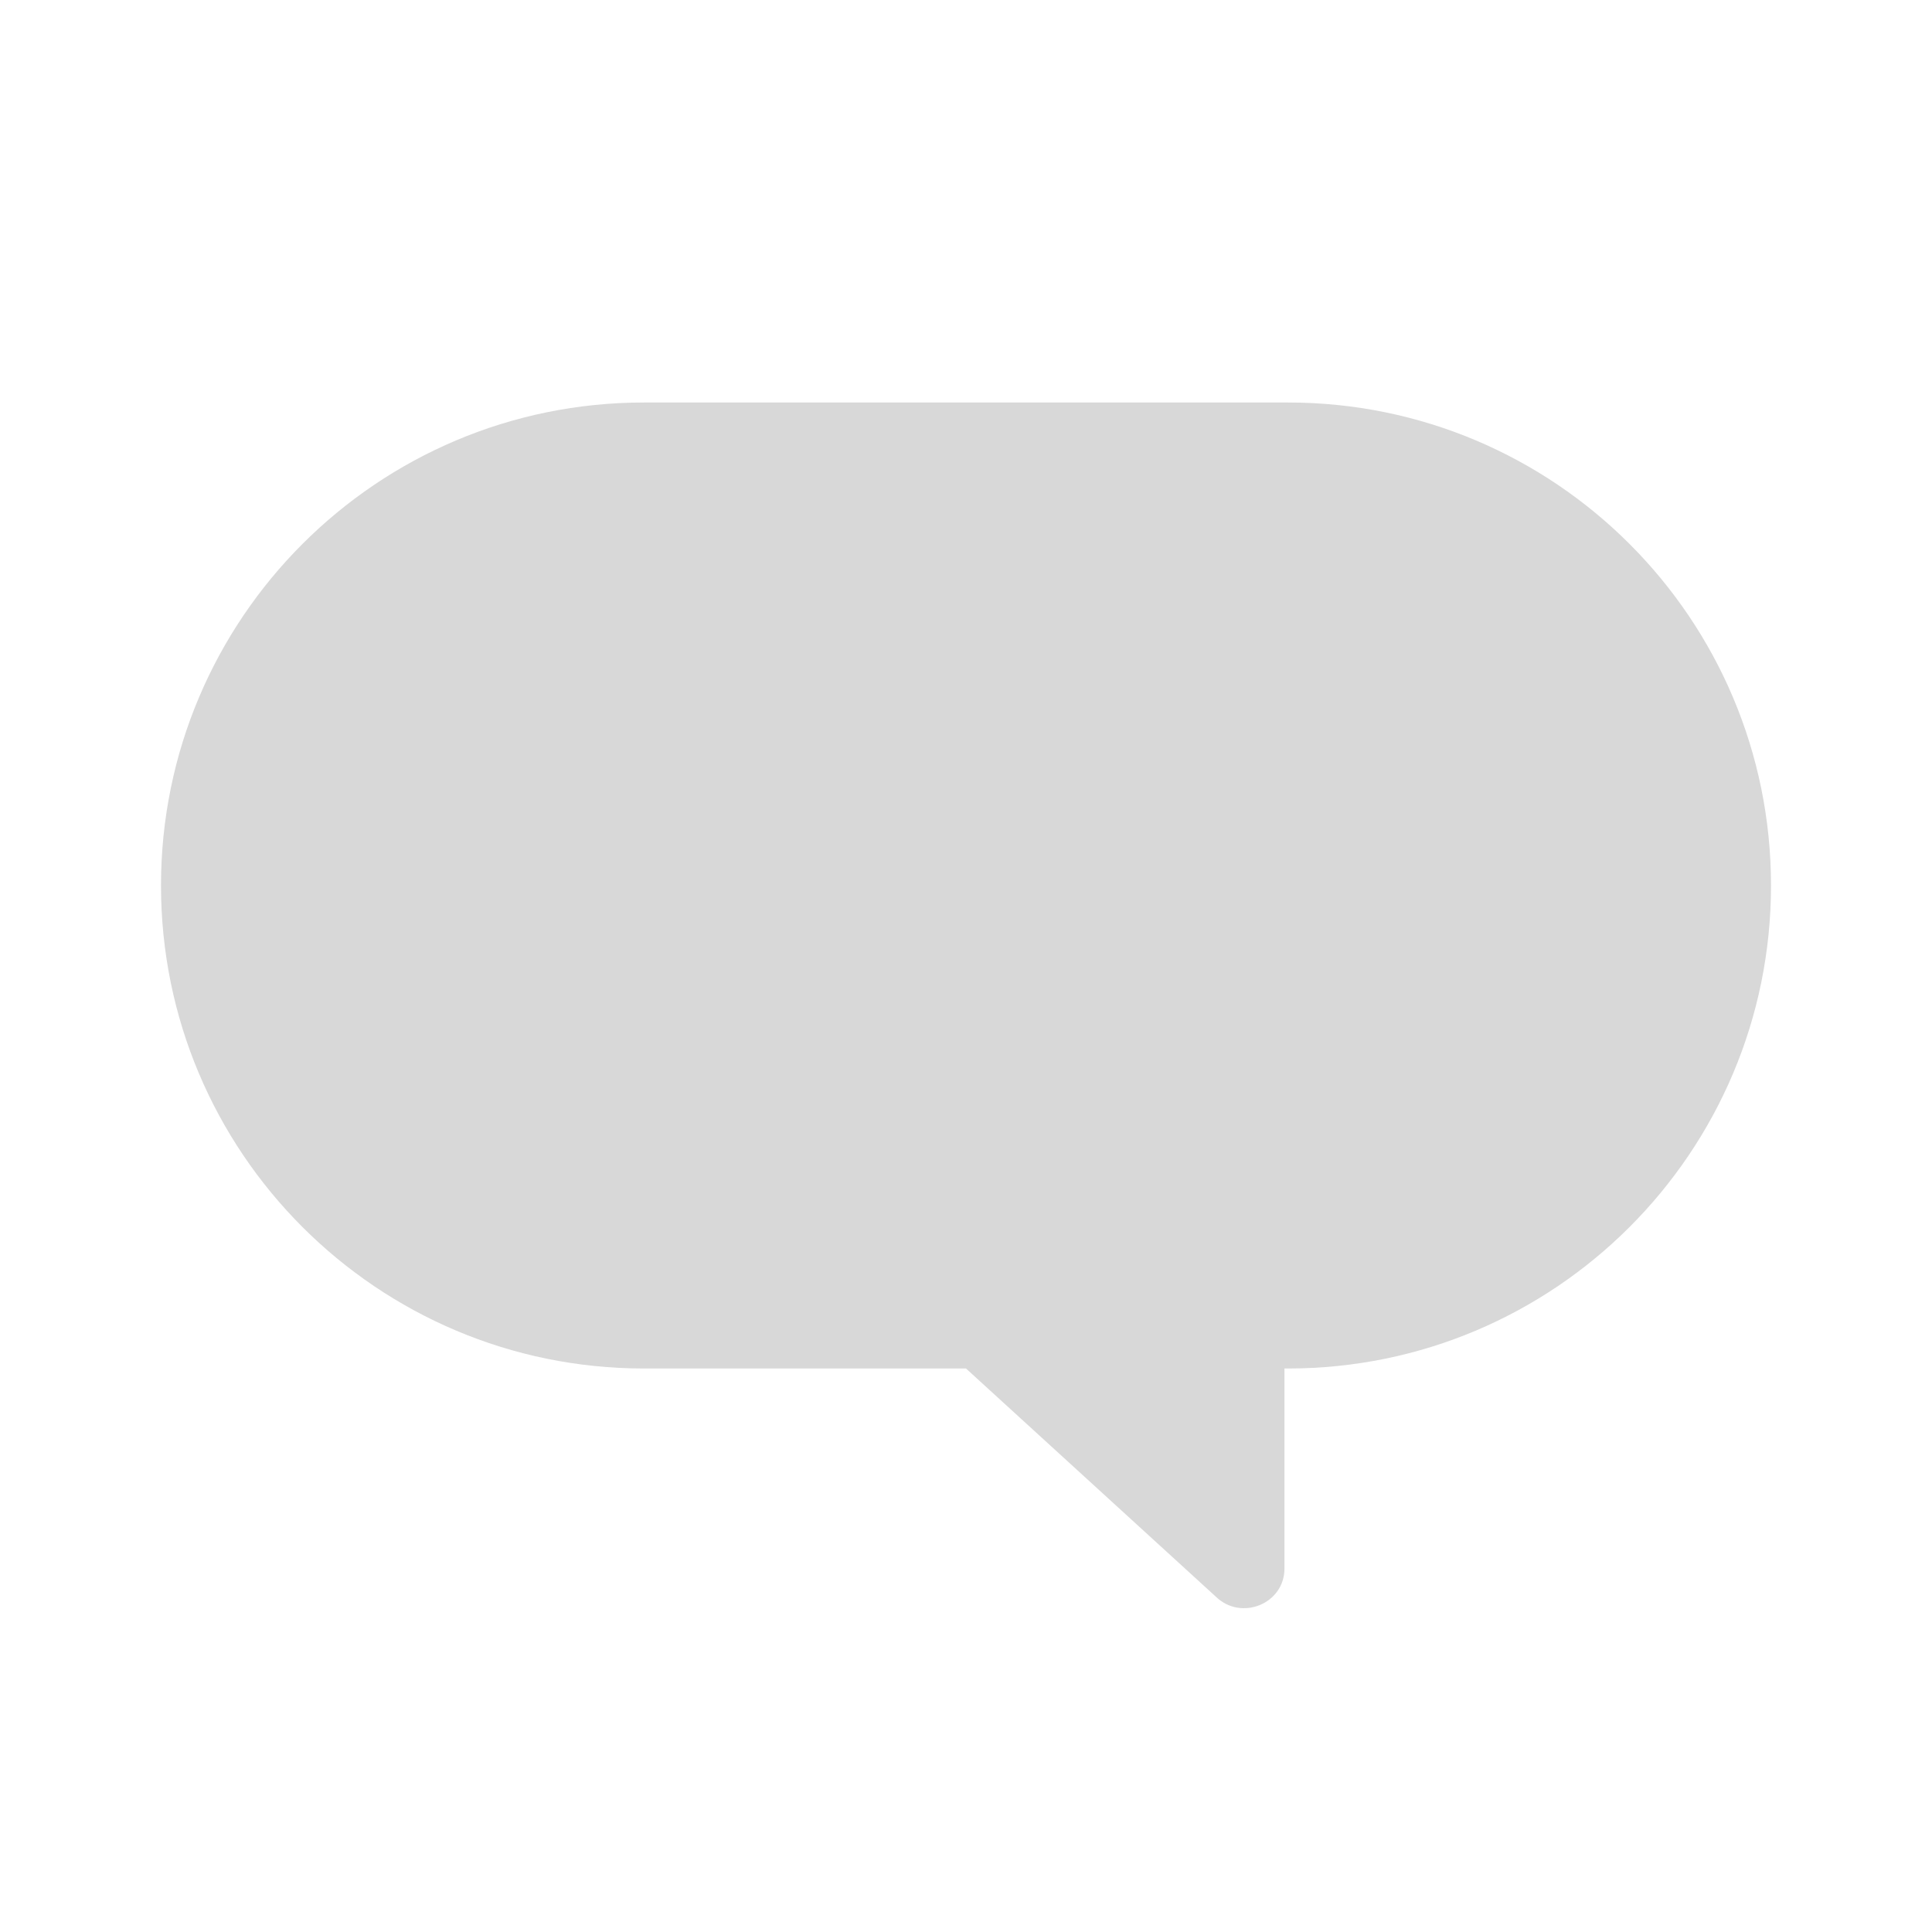
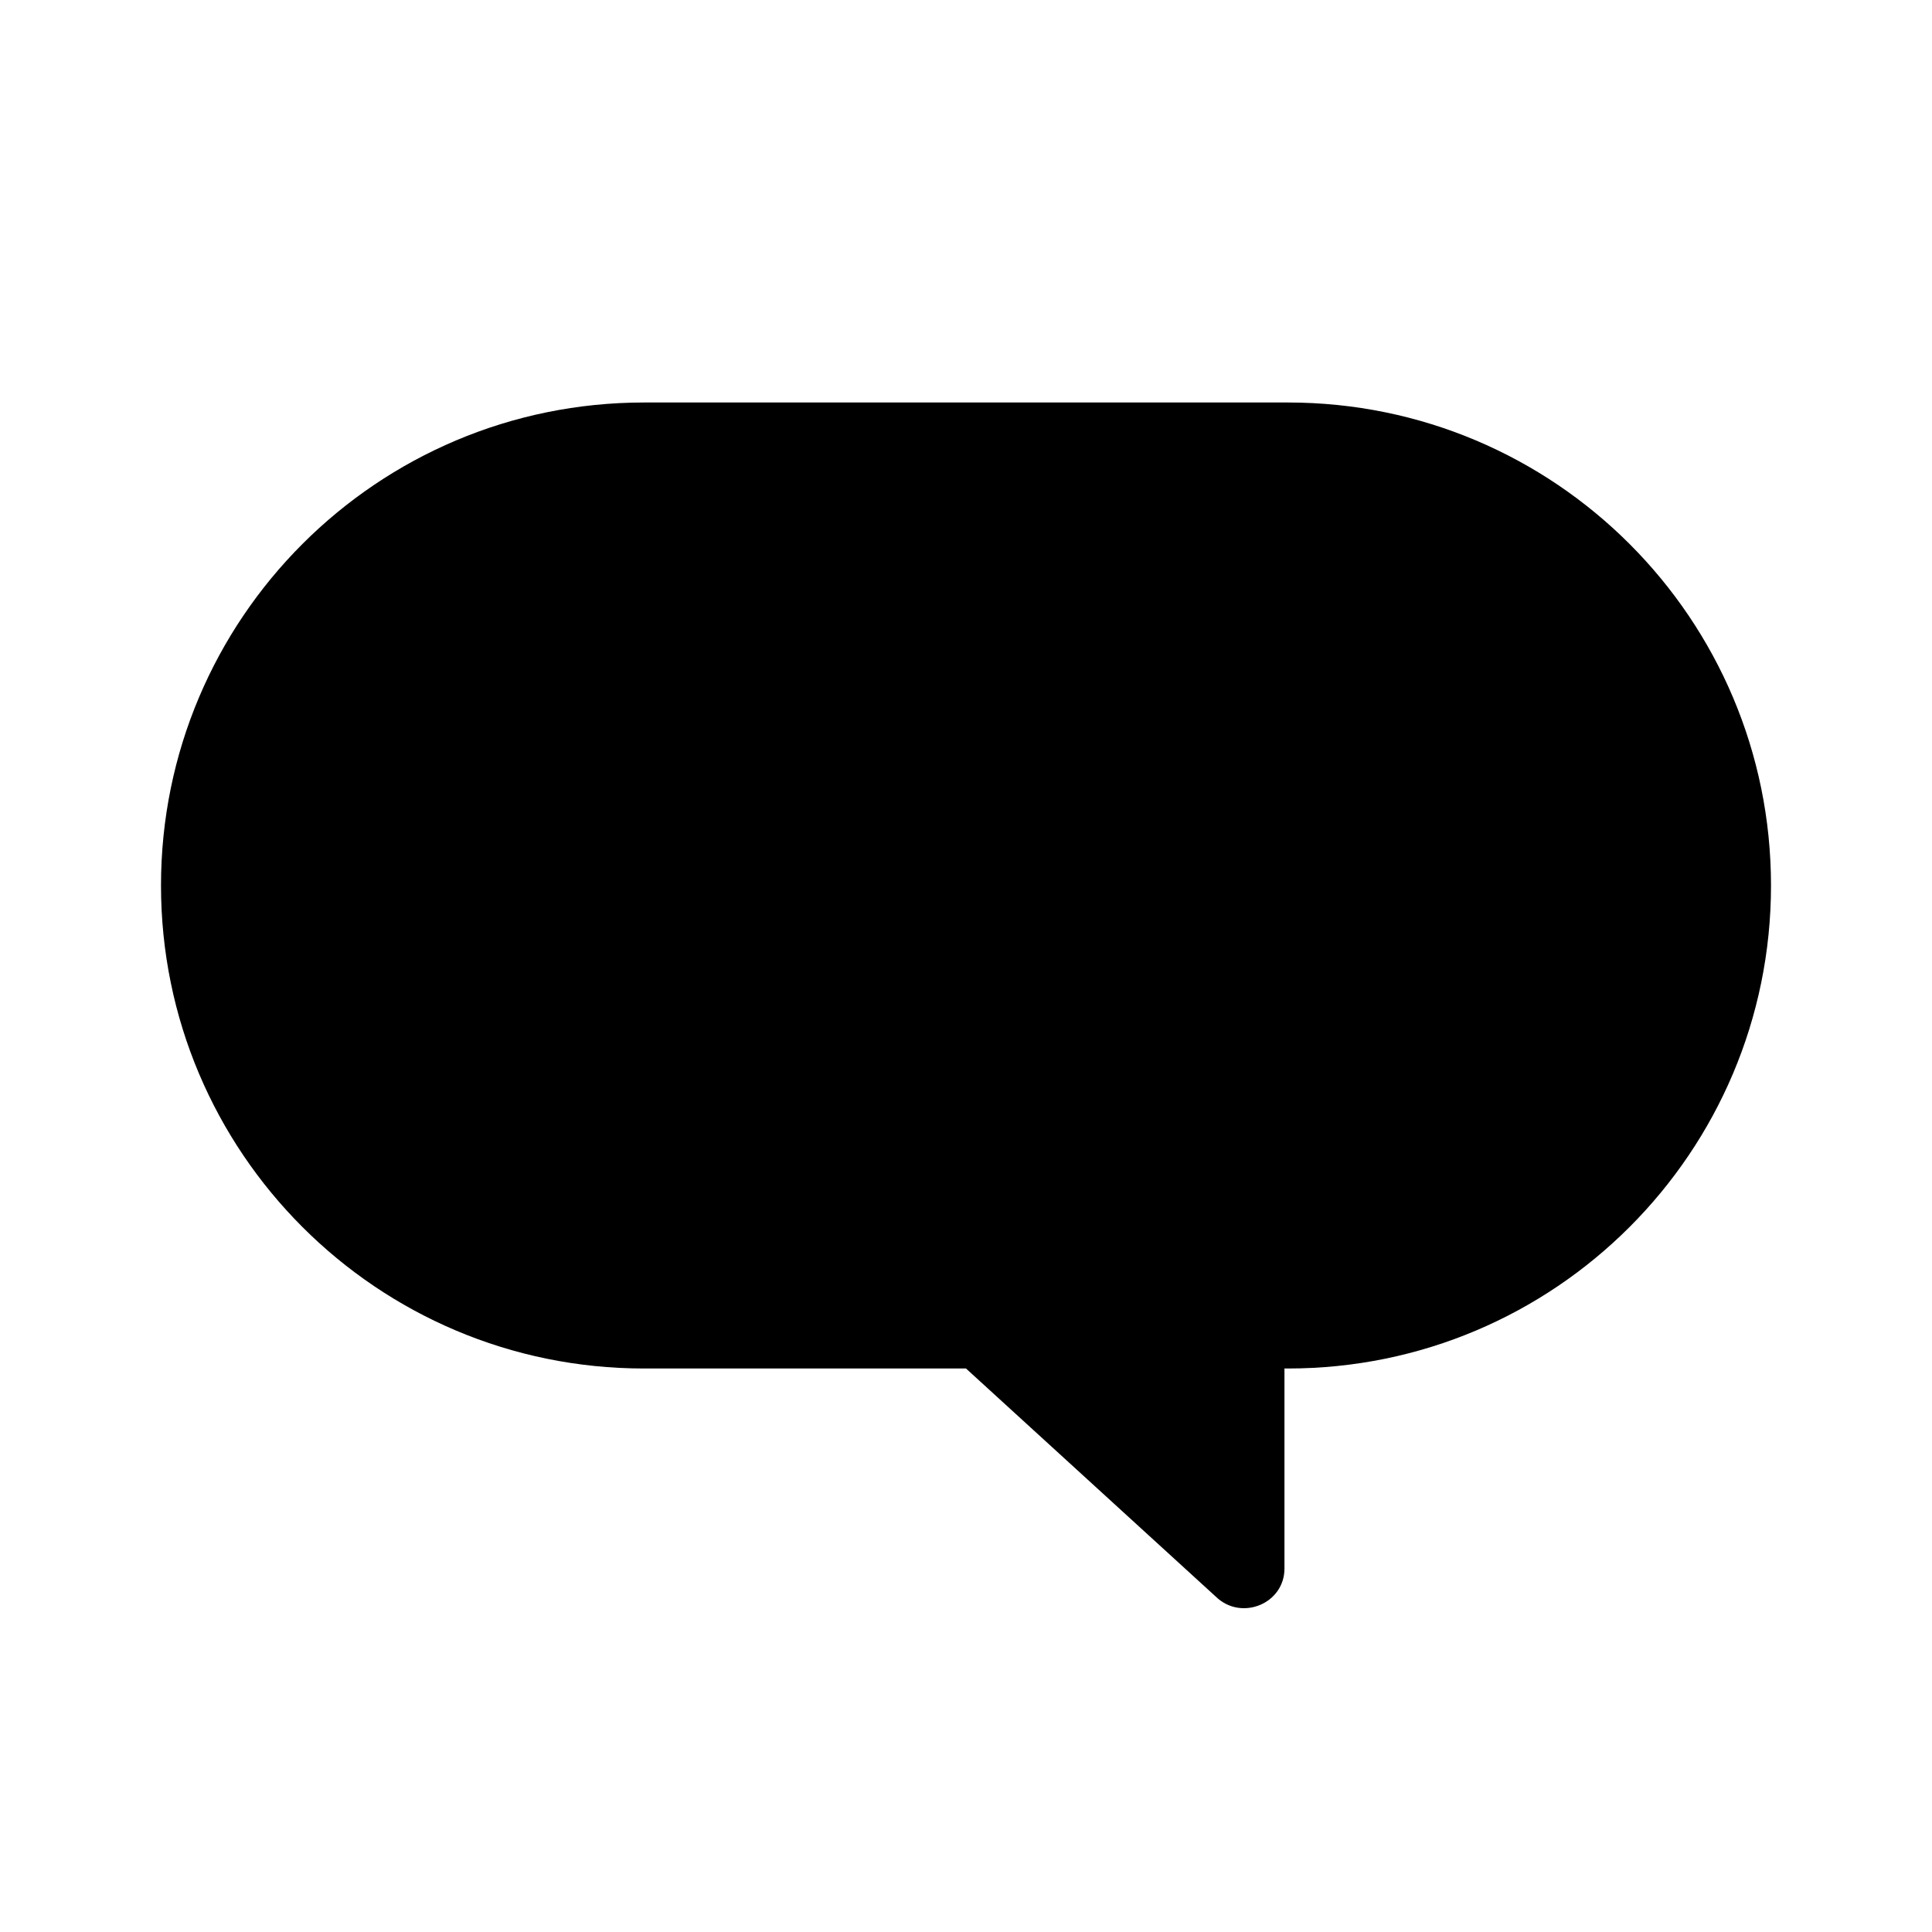
- <svg xmlns="http://www.w3.org/2000/svg" width="24" height="24" viewBox="0 0 24 24" fill="none">
+ <svg xmlns="http://www.w3.org/2000/svg" width="24" height="24" viewBox="0 0 24 24">
  <g id="ic_message">
-     <path id="Mask" d="M8 5C4.686 5 2 7.686 2 11C2 14.314 4.686 17 8 17H12L15.102 19.833C15.418 20.142 15.956 19.923 15.956 19.486V17H16C19.314 17 22 14.314 22 11C22 7.686 19.314 5 16 5H8Z" fill="#D8D8D8" />
+     <path id="Mask" d="M8 5C4.686 5 2 7.686 2 11C2 14.314 4.686 17 8 17H12L15.102 19.833C15.418 20.142 15.956 19.923 15.956 19.486V17H16C19.314 17 22 14.314 22 11C22 7.686 19.314 5 16 5H8Z" />
  </g>
</svg>
